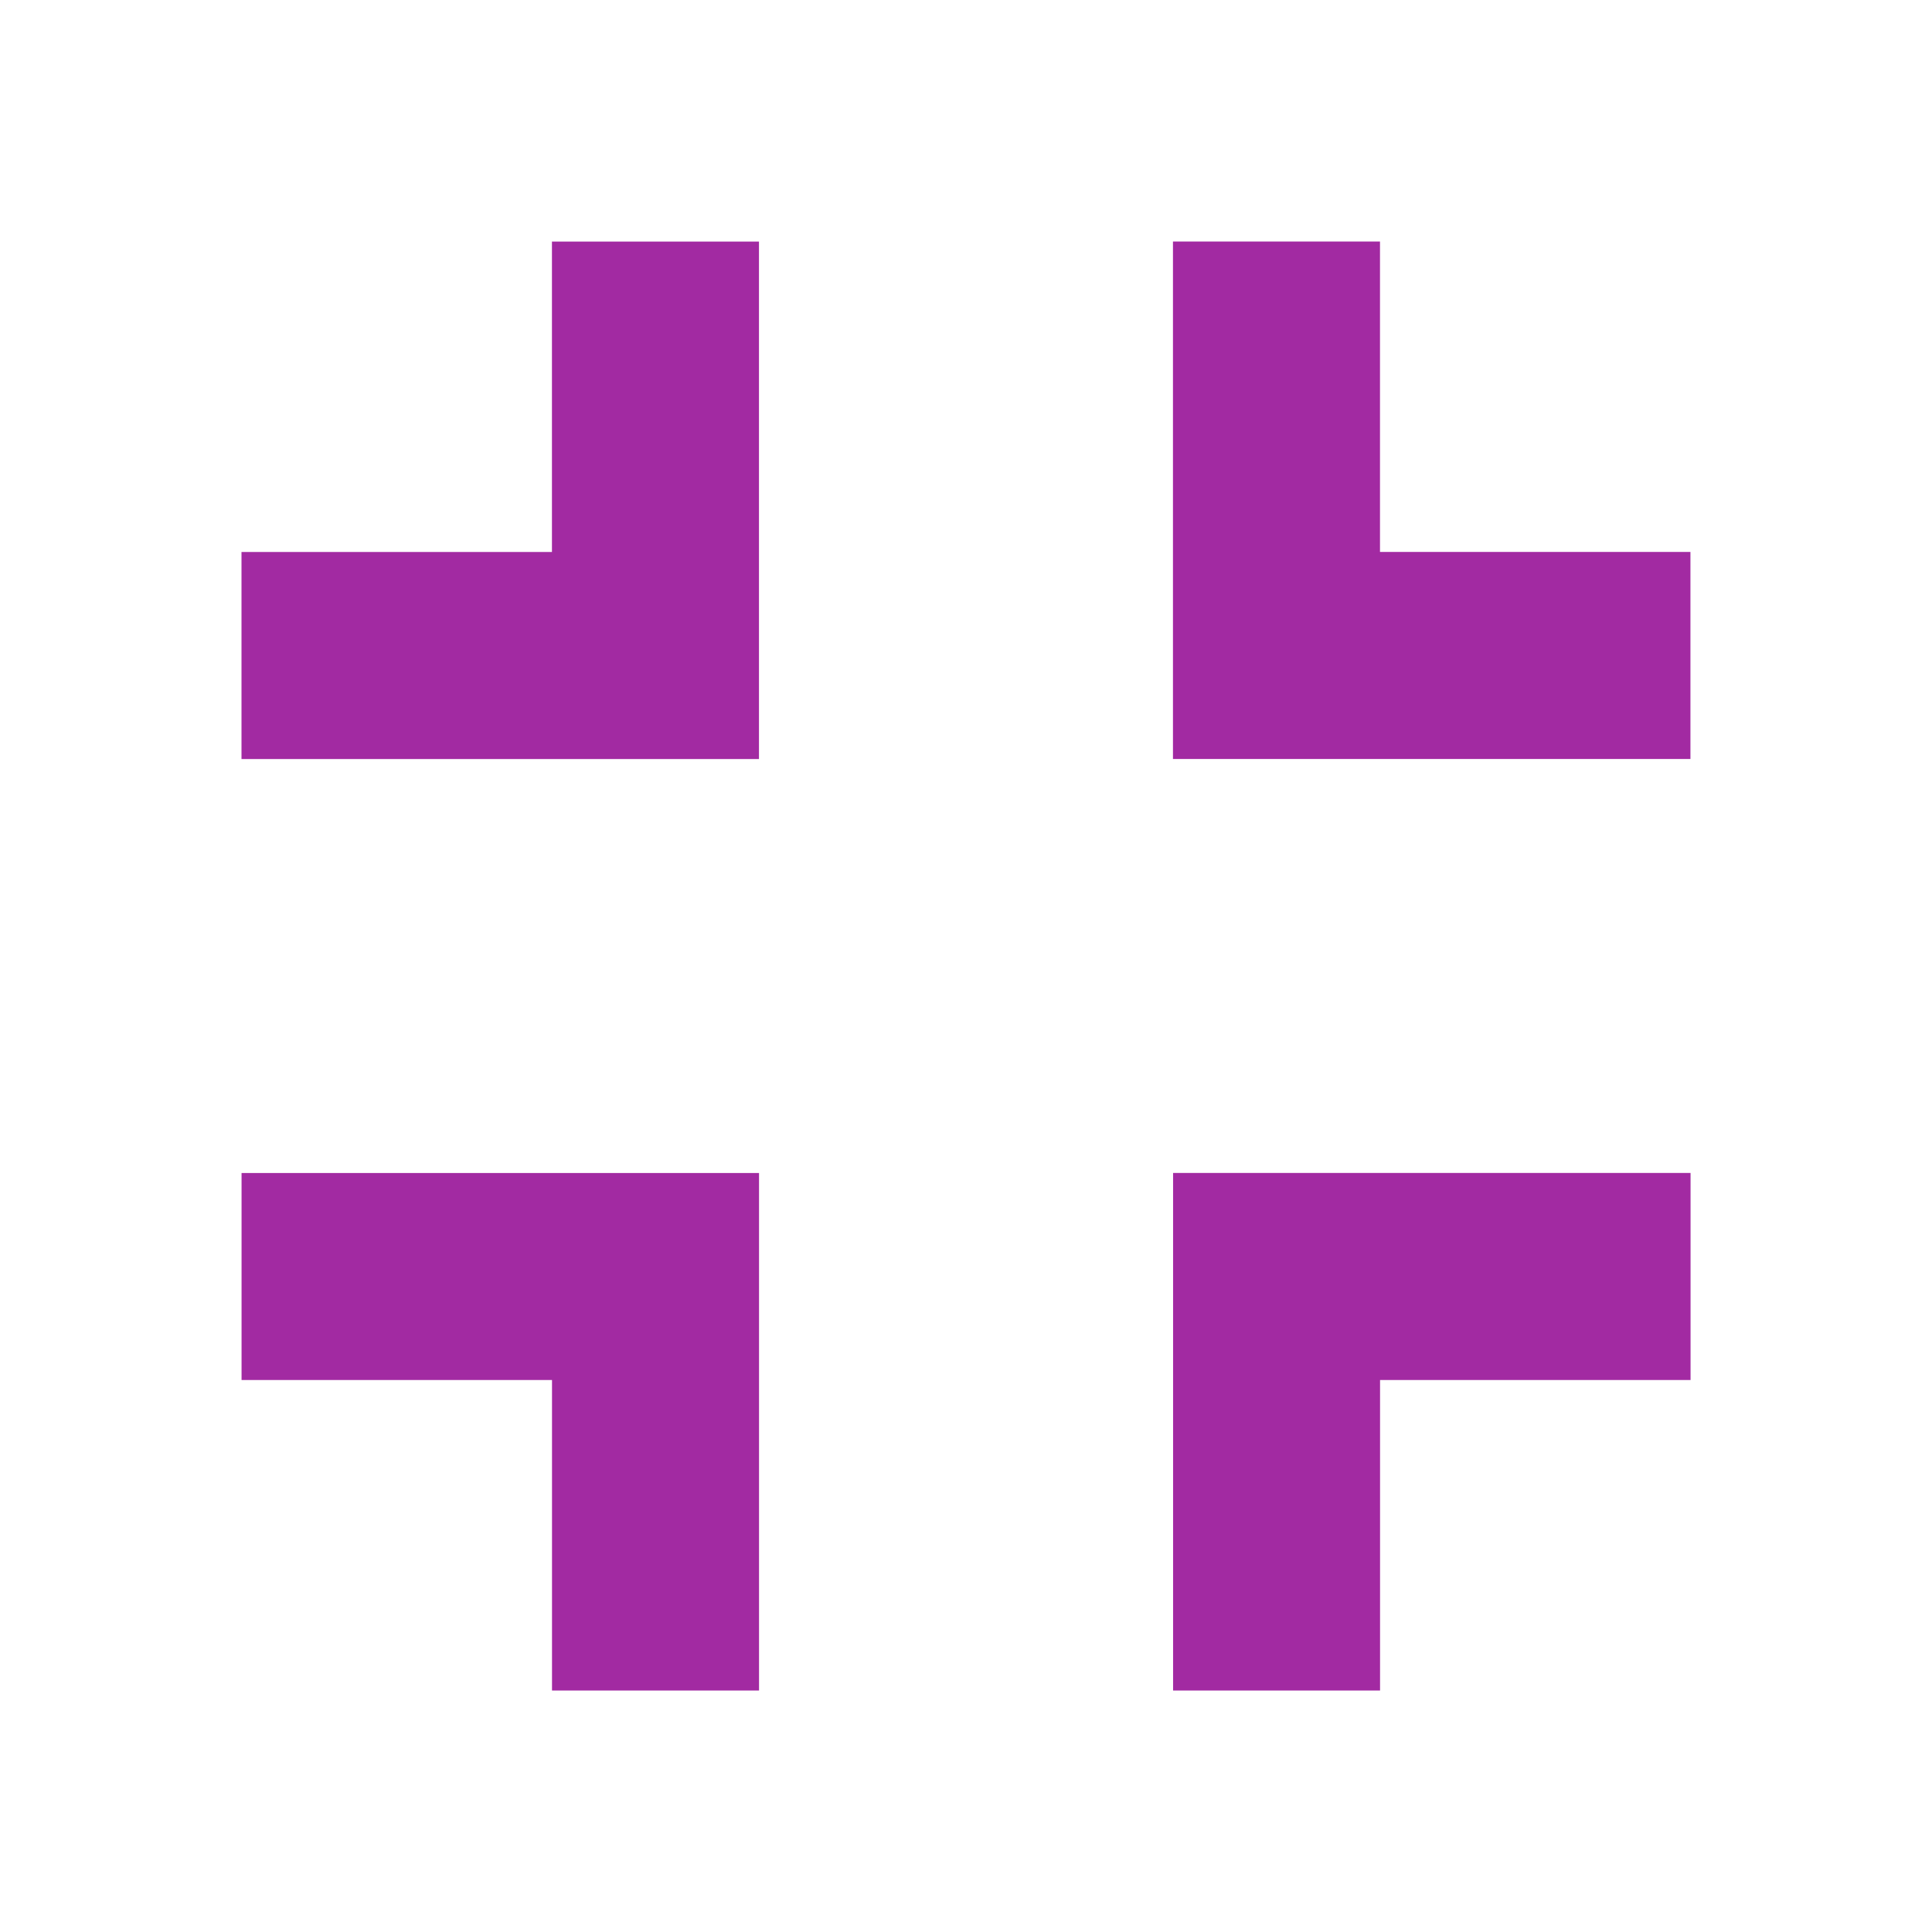
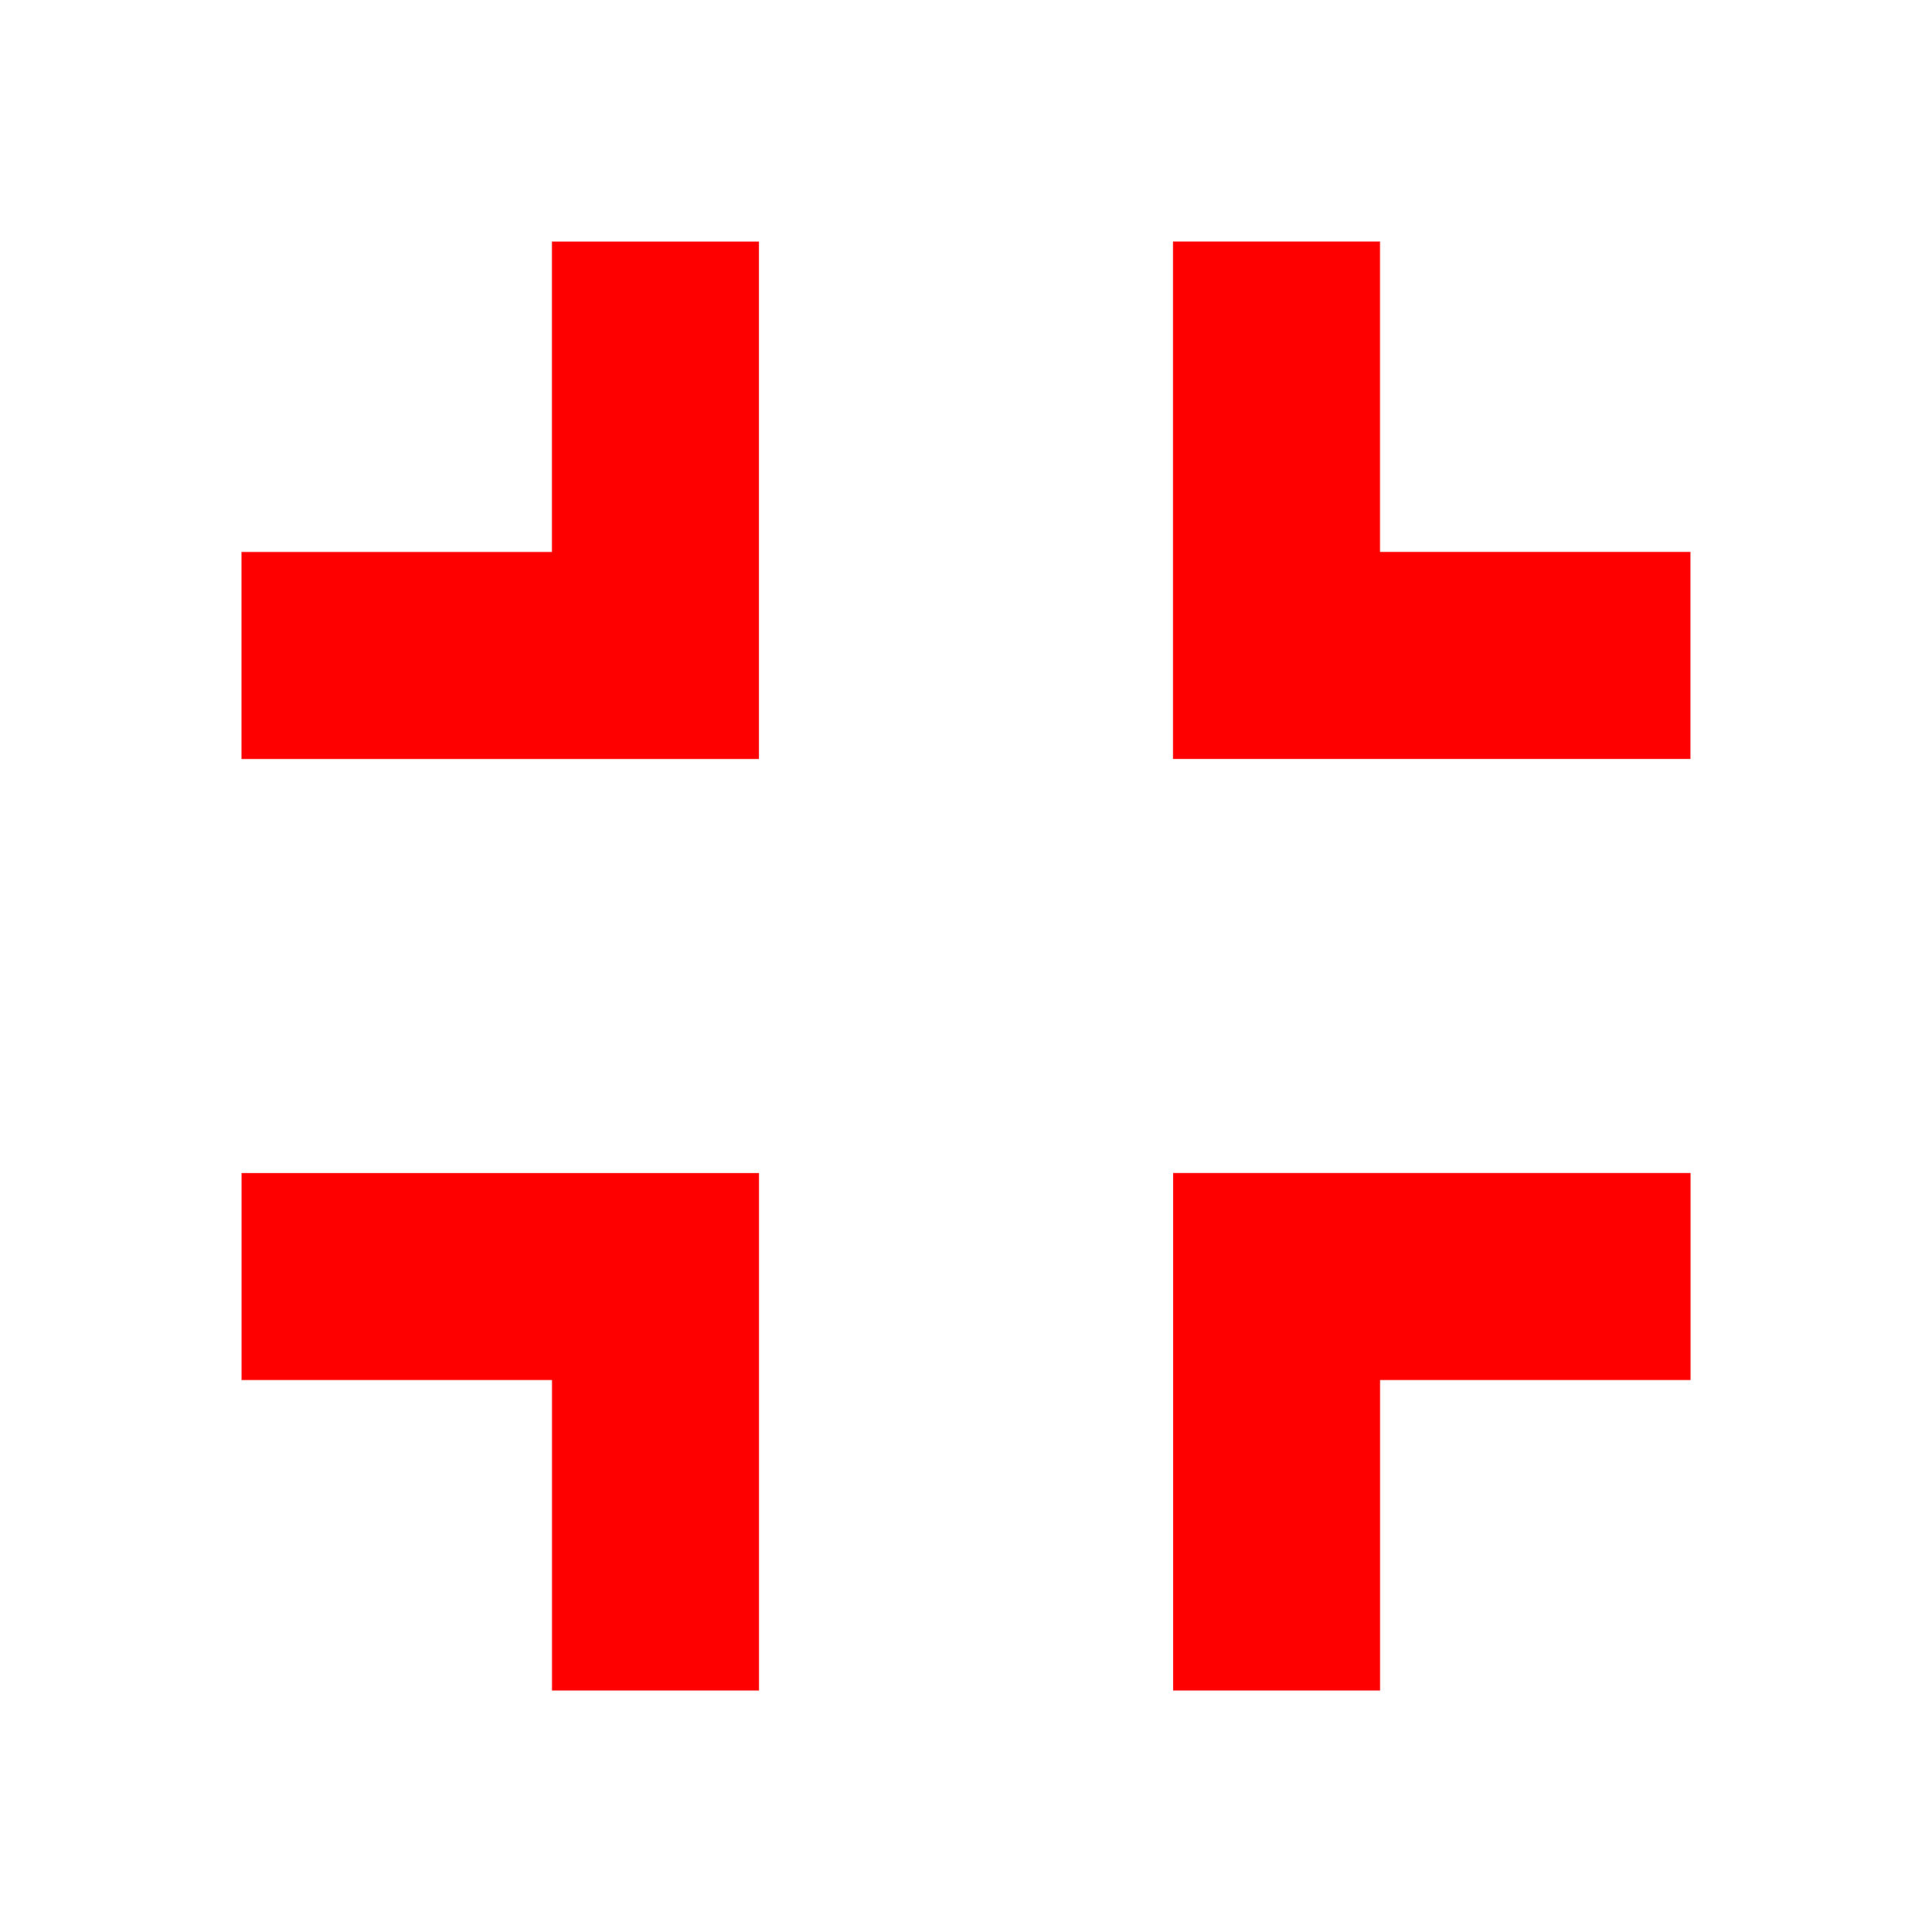
- <svg xmlns="http://www.w3.org/2000/svg" version="1.1" width="32" height="32" viewBox="0 0 32 32" fill="#a22aa2" style="scale:1.3;">
-   <path d="M4 22.857h5.143v5.143h3.429v-8.571h-8.571v3.429zM9.143 9.143h-5.143v3.429h8.571v-8.571h-3.429v5.143zM19.429 28h3.429v-5.143h5.143v-3.429h-8.571v8.571zM22.857 9.143v-5.143h-3.429v8.571h8.571v-3.429h-5.143z" />
+ <svg xmlns="http://www.w3.org/2000/svg" version="1.1" width="32" height="32" viewBox="0 0 32 32">
+   <path fill="#f00" d="M4 22.857h5.143v5.143h3.429v-8.571h-8.571v3.429zM9.143 9.143h-5.143v3.429h8.571v-8.571h-3.429v5.143zM19.429 28h3.429v-5.143h5.143v-3.429h-8.571v8.571zM22.857 9.143v-5.143h-3.429v8.571h8.571v-3.429h-5.143z" />
</svg>
